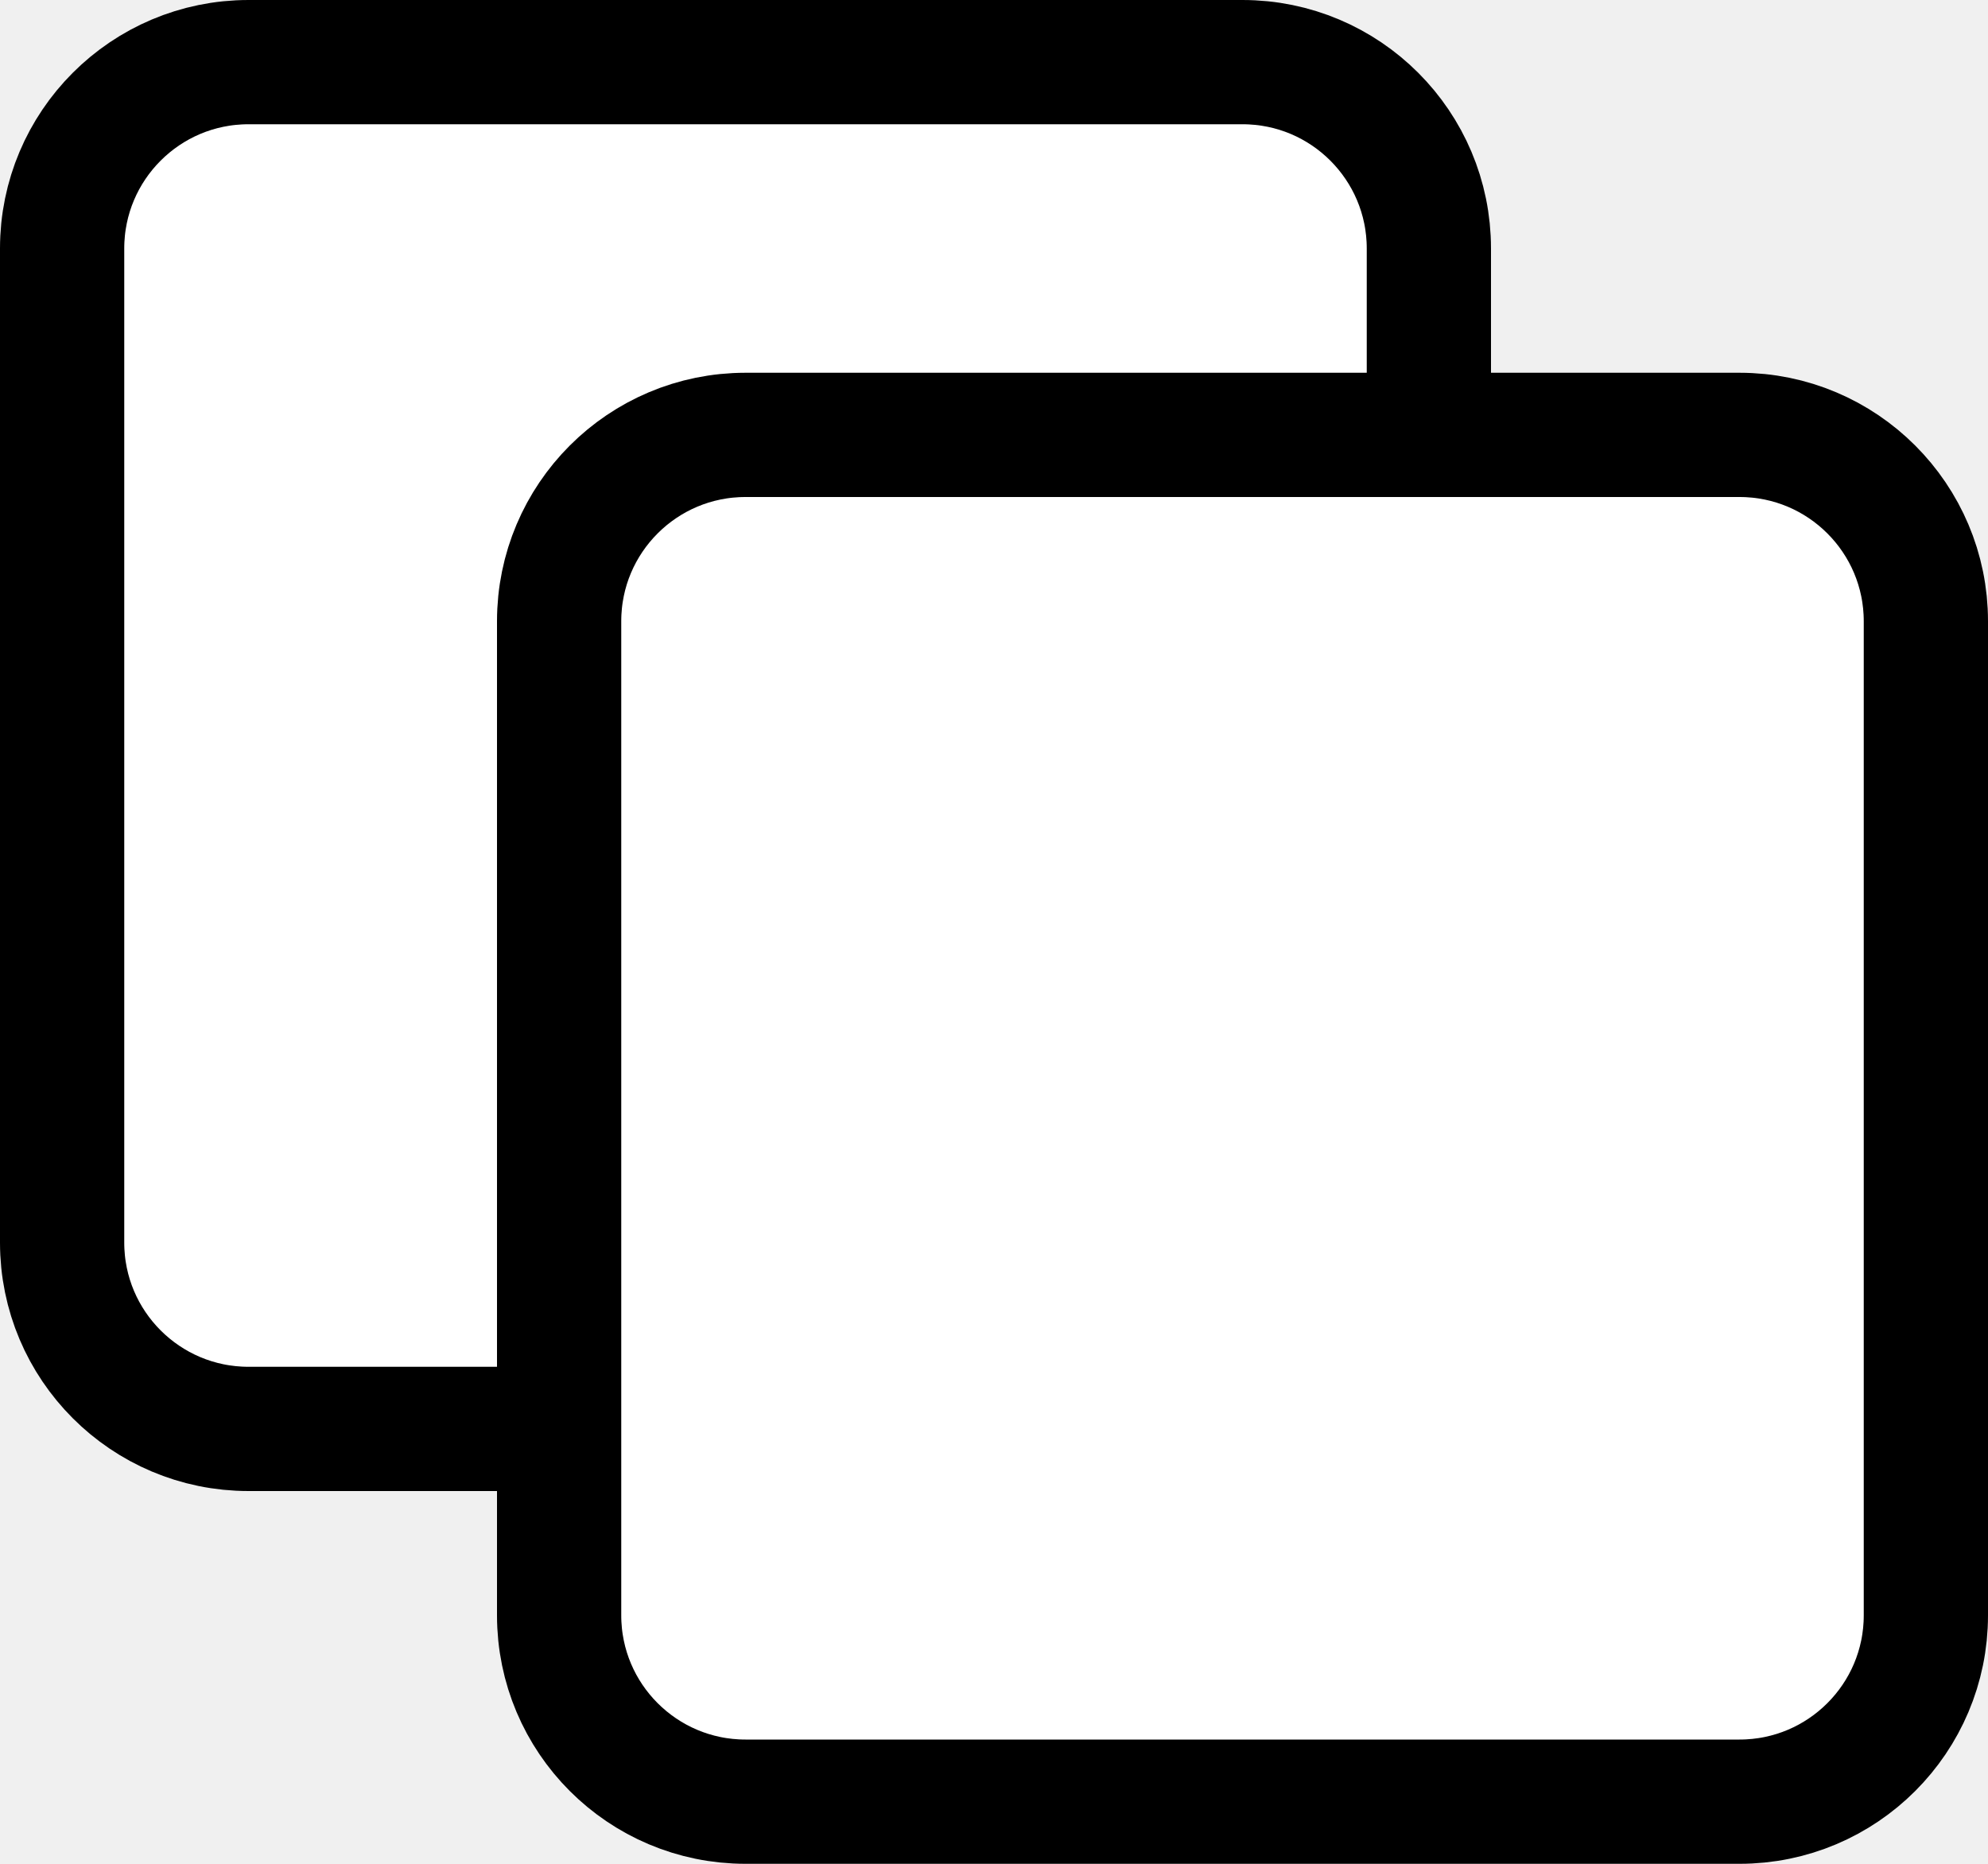
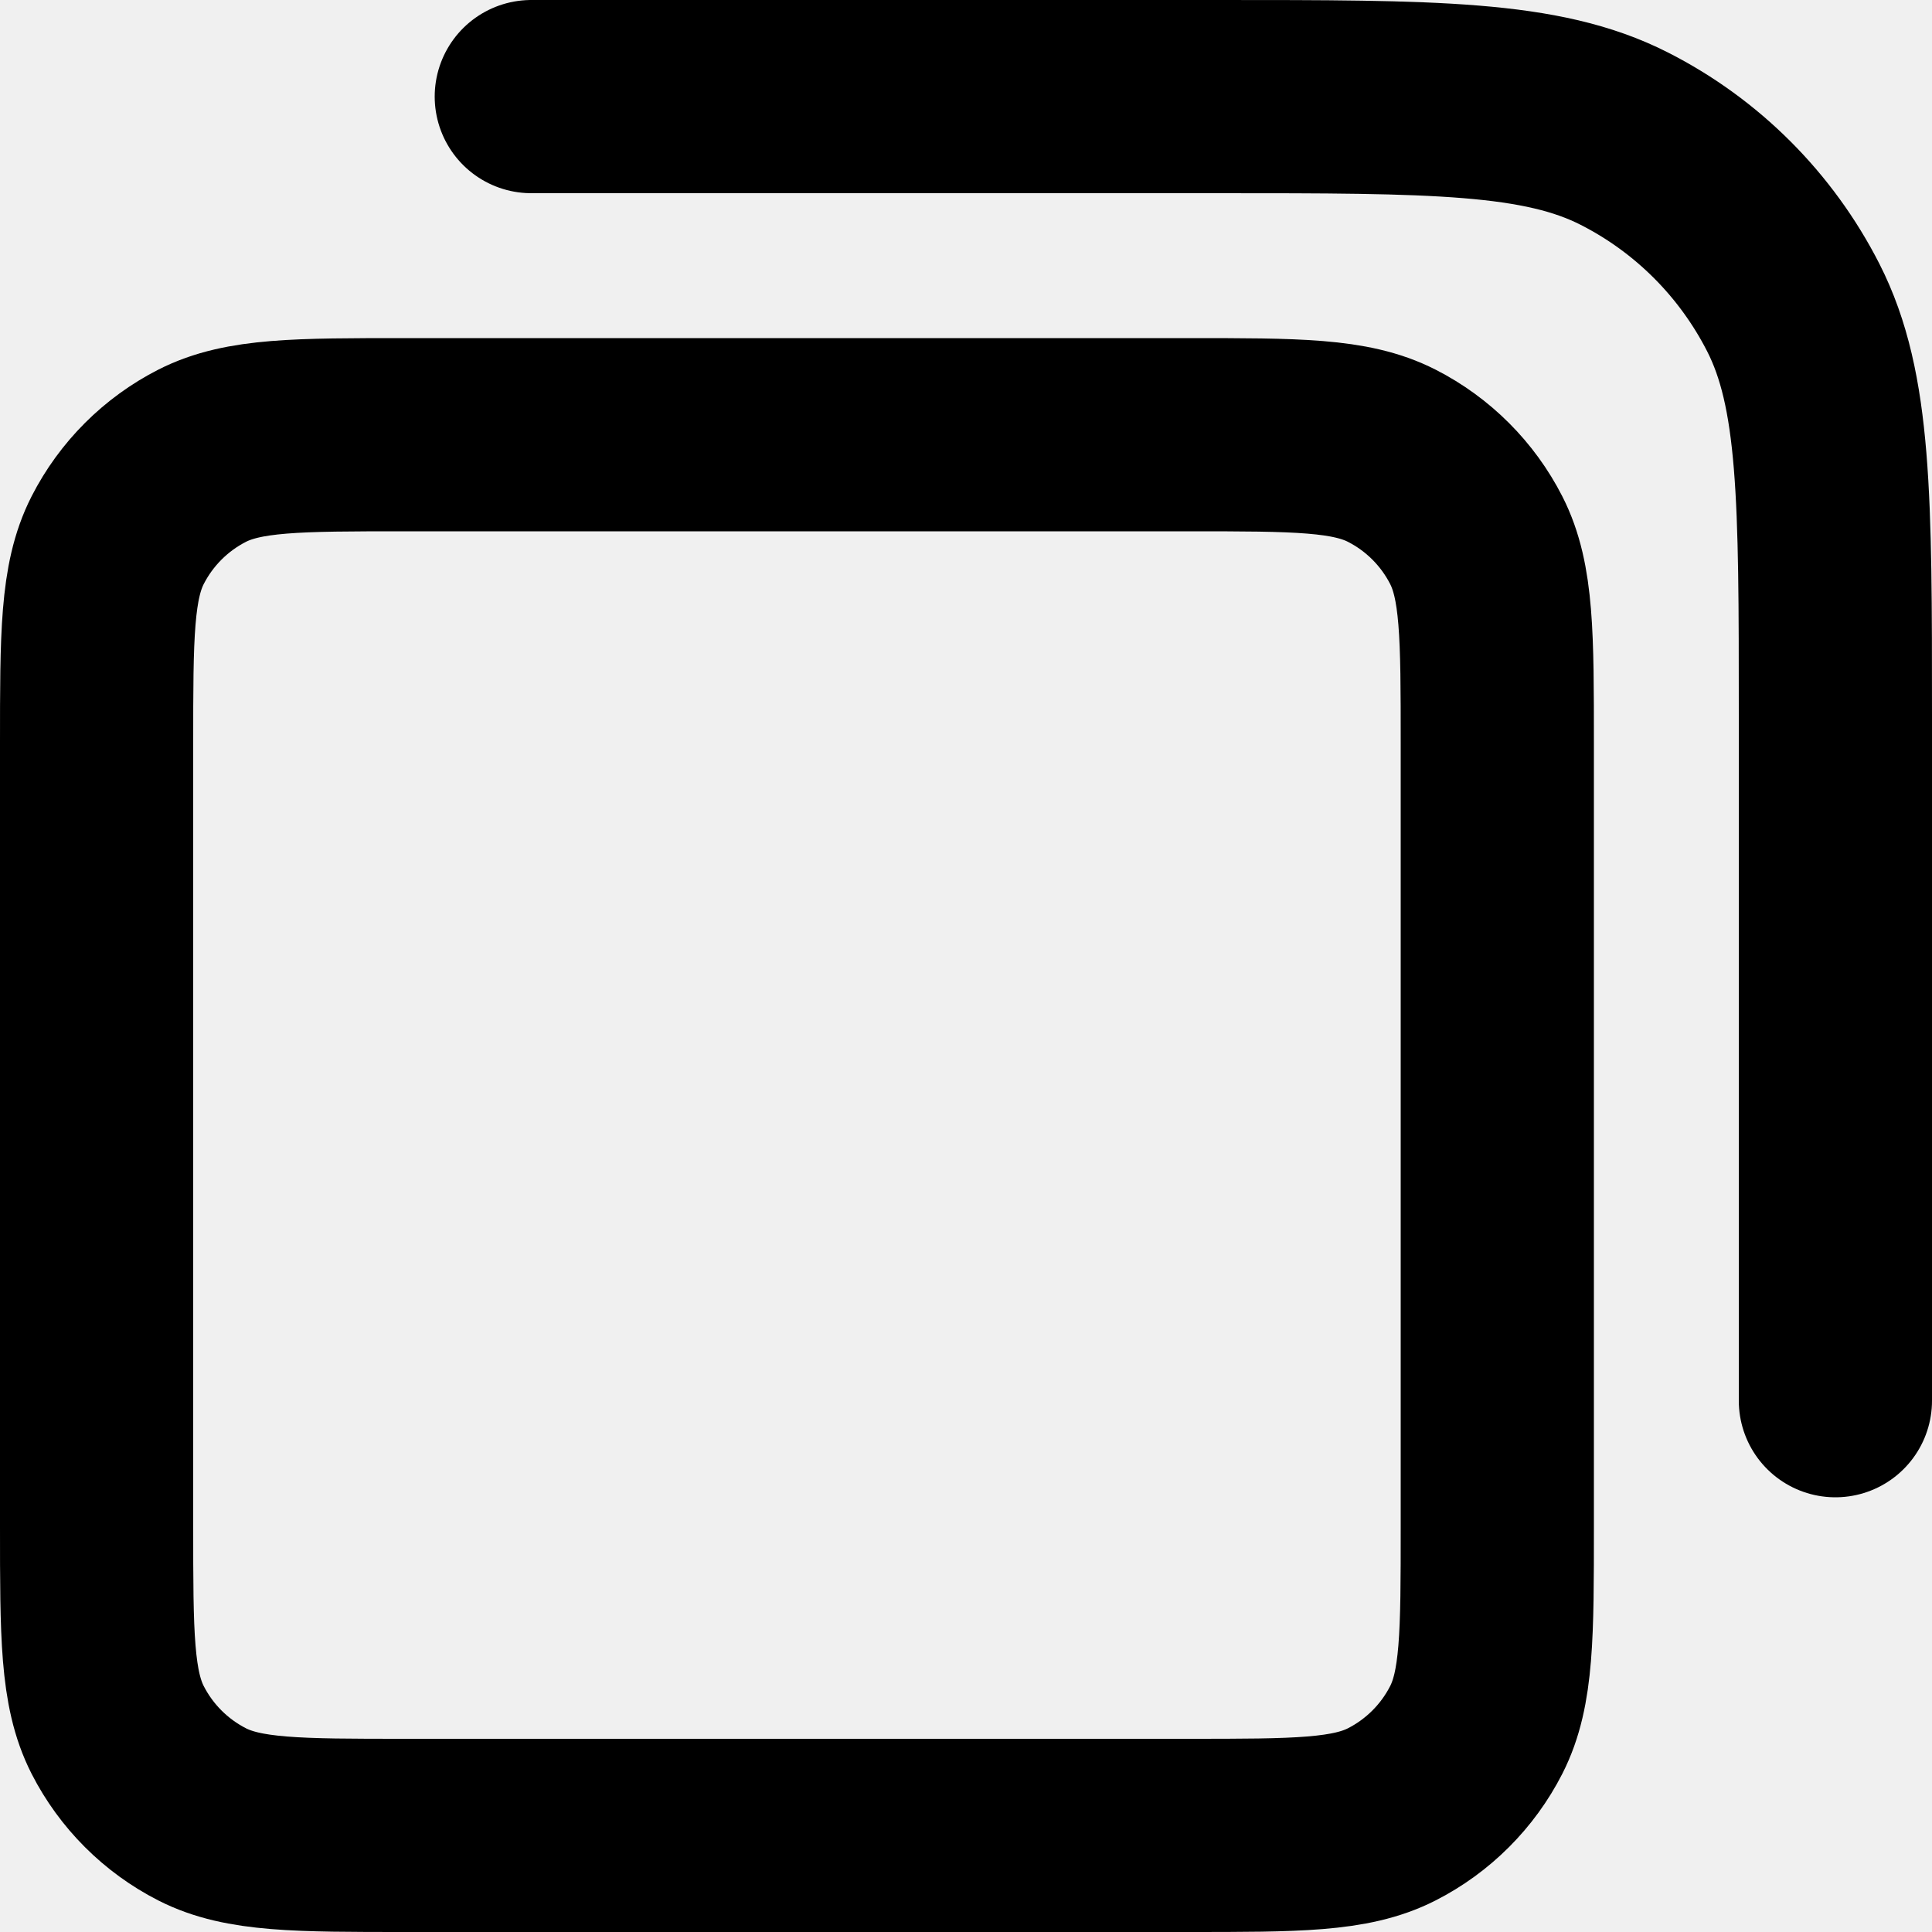
- <svg xmlns="http://www.w3.org/2000/svg" width="16" height="15" viewBox="0 0 16 15" fill="none">
-   <rect x="0.5" y="0.5" width="11" height="11" rx="1.5" fill="white" stroke="black" />
-   <rect x="4.5" y="3.5" width="11" height="11" rx="1.5" fill="white" stroke="black" />
+ <svg xmlns="http://www.w3.org/2000/svg" width="20" height="20" viewBox="0 0 20 20" fill="none">
+   <path d="M5.5 1H12.6C14.84 1 15.96 1 16.816 1.436C17.569 1.819 18.18 2.431 18.564 3.184C19 4.04 19 5.16 19 7.4V14.5M4.2 19H12.3C13.42 19 13.98 19 14.408 18.782C14.784 18.59 15.09 18.284 15.282 17.908C15.5 17.48 15.5 16.92 15.5 15.8V7.7C15.5 6.58 15.5 6.02 15.282 5.592C15.09 5.216 14.784 4.91 14.408 4.718C13.98 4.5 13.42 4.5 12.3 4.5H4.2C3.08 4.5 2.52 4.5 2.092 4.718C1.716 4.91 1.41 5.216 1.218 5.592C1 6.02 1 6.58 1 7.7V15.8C1 16.92 1 17.48 1.218 17.908C1.41 18.284 1.716 18.59 2.092 18.782C2.52 19 3.08 19 4.2 19Z" stroke="black" stroke-width="2" stroke-linecap="round" stroke-linejoin="round" />
</svg>
